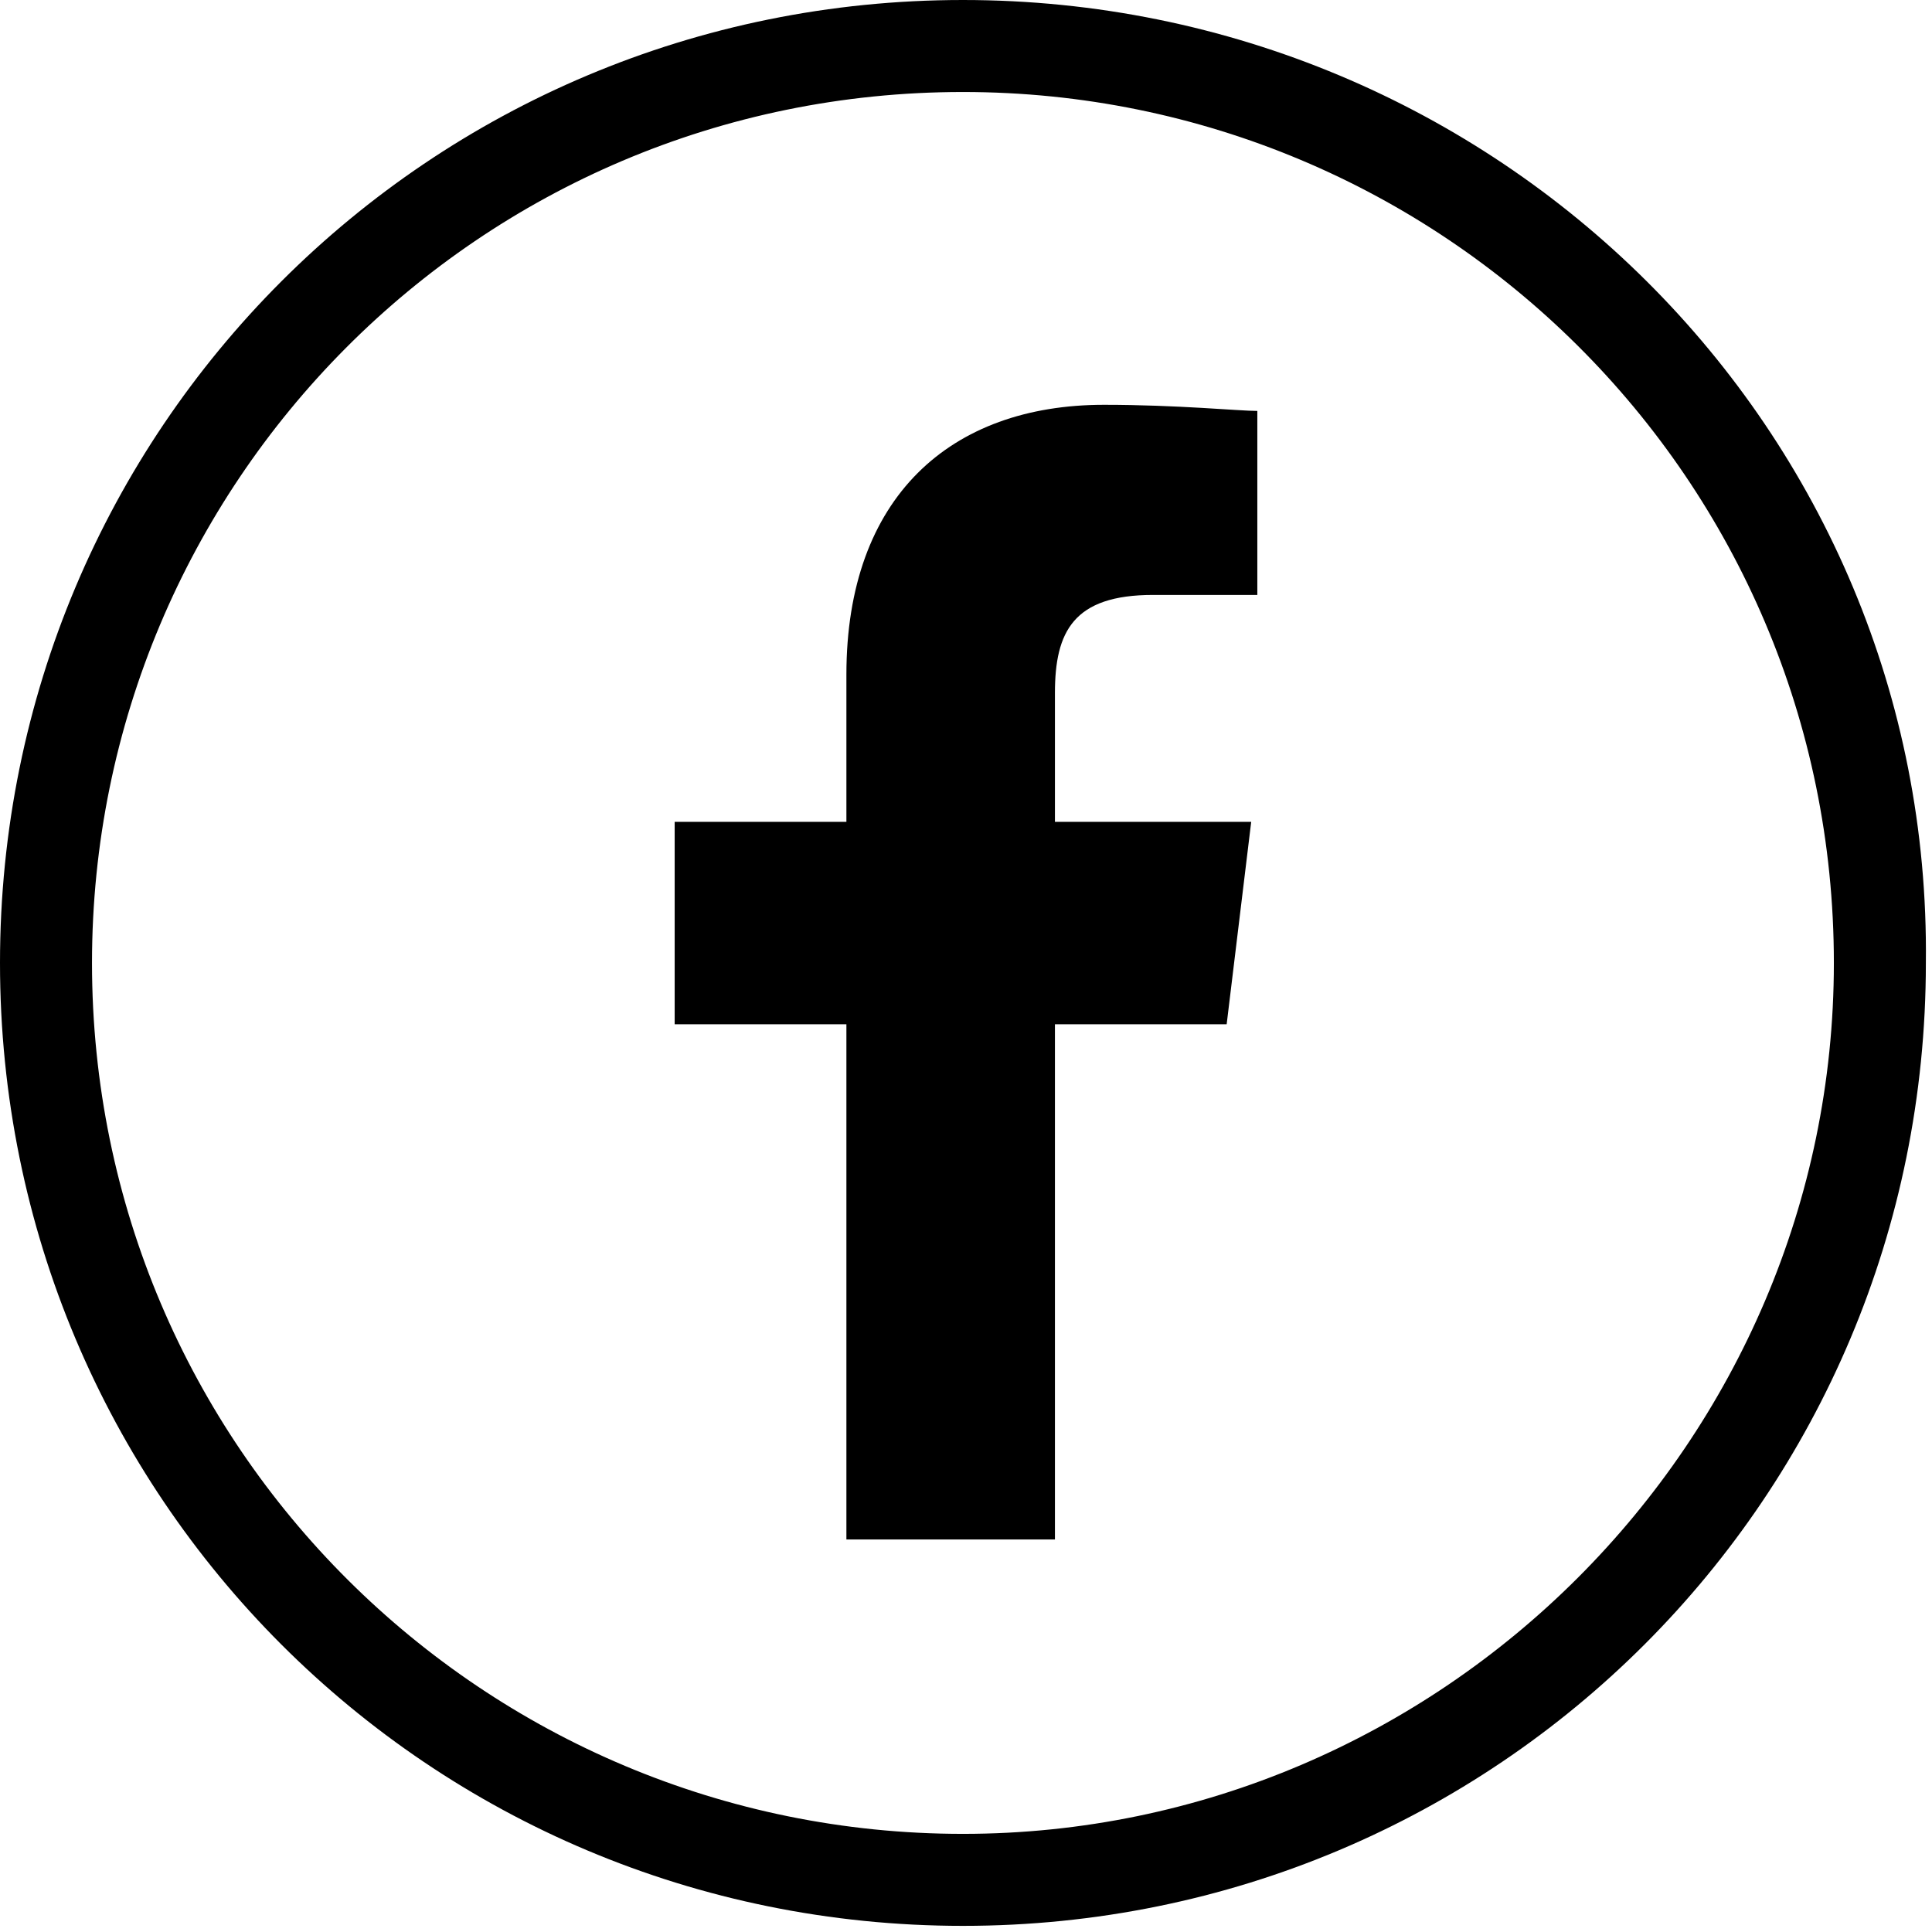
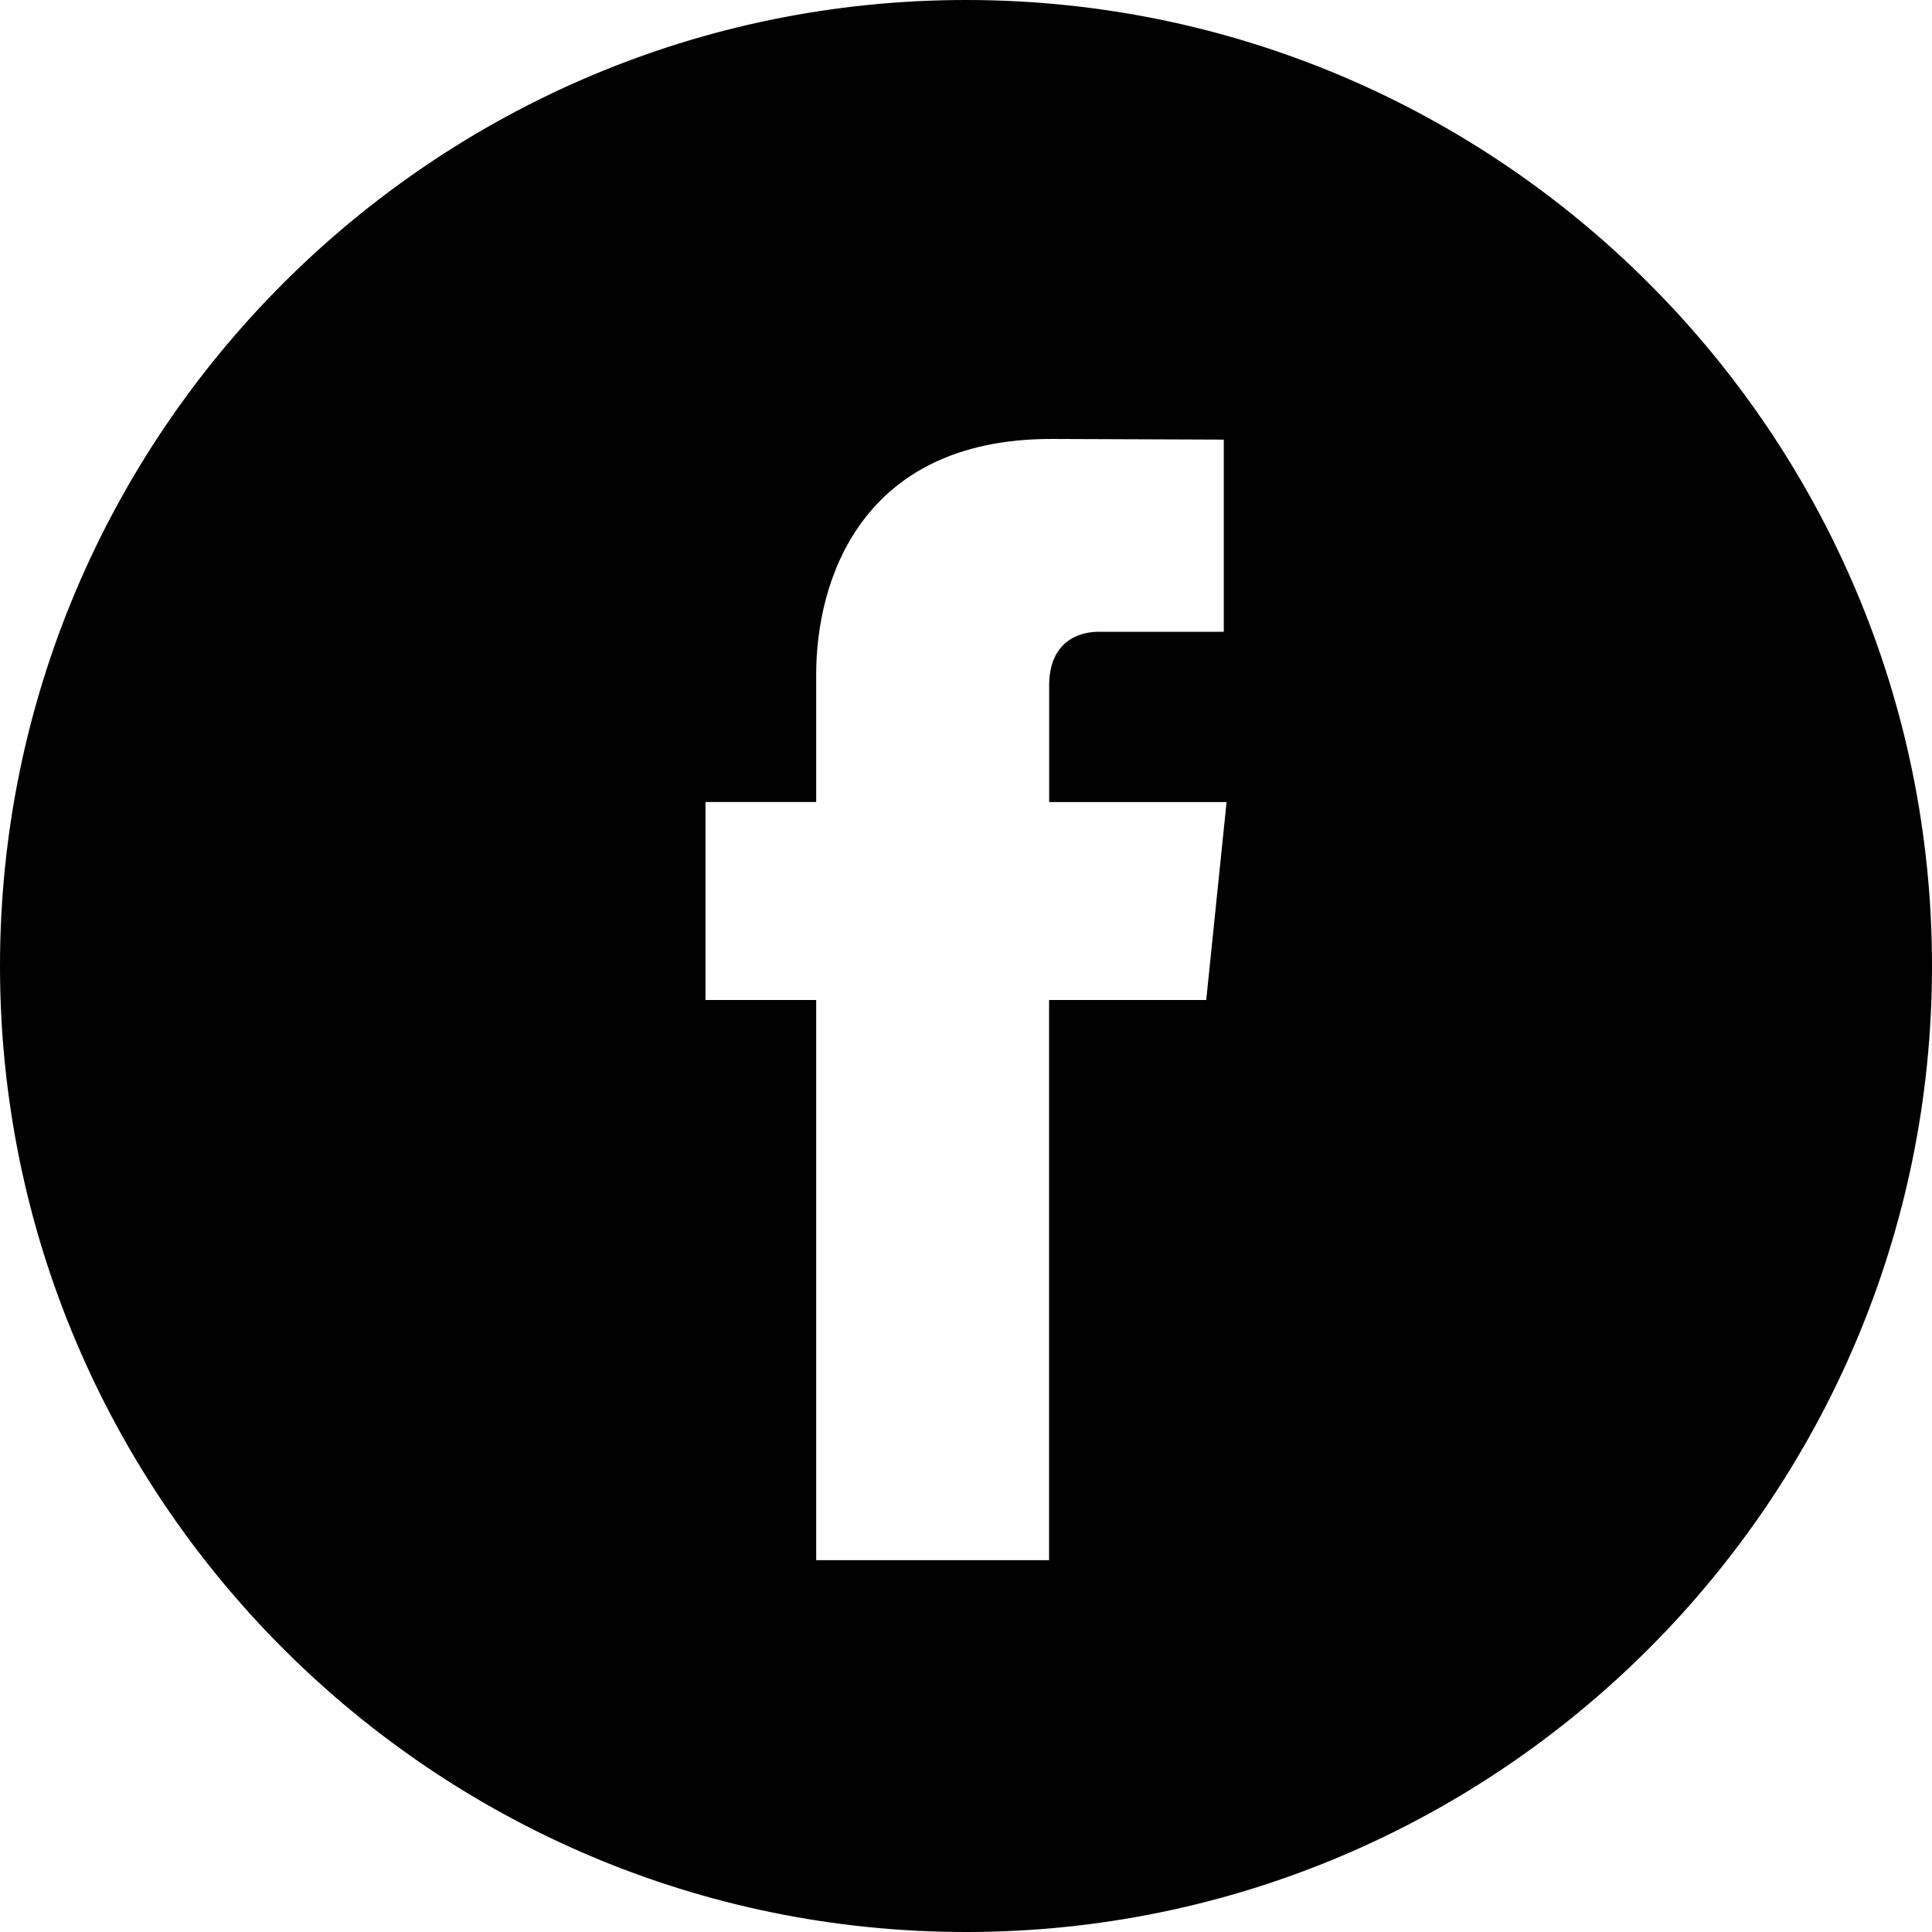
- <svg xmlns="http://www.w3.org/2000/svg" version="1.1" id="Layer_1" x="0px" y="0px" viewBox="0 0 31.5 31.5" style="enable-background:new 0 0 31.5 31.5;" xml:space="preserve">
+ <svg xmlns="http://www.w3.org/2000/svg" version="1.1" id="Capa_1" x="0px" y="0px" width="49.652px" height="49.652px" viewBox="0 0 49.652 49.652" style="enable-background:new 0 0 49.652 49.652;" xml:space="preserve">
  <g>
-     <path class="st0" d="M13.8,11v2.4h-2.8v3.3h2.8v8.4h3.4v-8.4H20l0.4-3.3h-3.2v-2.1c0-1,0.3-1.6,1.6-1.6h1.7V6.7   c-0.3,0-1.3-0.1-2.5-0.1C15.5,6.6,13.8,8.1,13.8,11z" />
-     <path class="st0" d="M15.7,0C7,0,0,7,0,15.7c0,8.7,7,15.7,15.7,15.7c8.7,0,15.7-7,15.7-15.7C31.5,7,24.4,0,15.7,0z M15.7,29.9   c-7.8,0-14.2-6.3-14.2-14.2c0-7.8,6.3-14.2,14.2-14.2c7.8,0,14.2,6.3,14.2,14.2C29.9,23.5,23.5,29.9,15.7,29.9z" />
+     <g>
+       <path d="M24.826,0C11.137,0,0,11.137,0,24.826c0,13.688,11.137,24.826,24.826,24.826c13.688,0,24.826-11.138,24.826-24.826    C49.652,11.137,38.516,0,24.826,0z M31,25.7h-4.039c0,6.453,0,14.396,0,14.396h-5.985c0,0,0-7.866,0-14.396h-2.845v-5.088h2.845    v-3.291c0-2.357,1.12-6.04,6.04-6.04l4.435,0.017v4.939c0,0-2.695,0-3.219,0c-0.524,0-1.269,0.262-1.269,1.386v2.99h4.56L31,25.7z    " />
+     </g>
  </g>
+   <g>
+ </g>
+   <g>
+ </g>
+   <g>
+ </g>
+   <g>
+ </g>
+   <g>
+ </g>
+   <g>
+ </g>
+   <g>
+ </g>
+   <g>
+ </g>
+   <g>
+ </g>
+   <g>
+ </g>
+   <g>
+ </g>
+   <g>
+ </g>
+   <g>
+ </g>
+   <g>
+ </g>
+   <g>
+ </g>
</svg>
